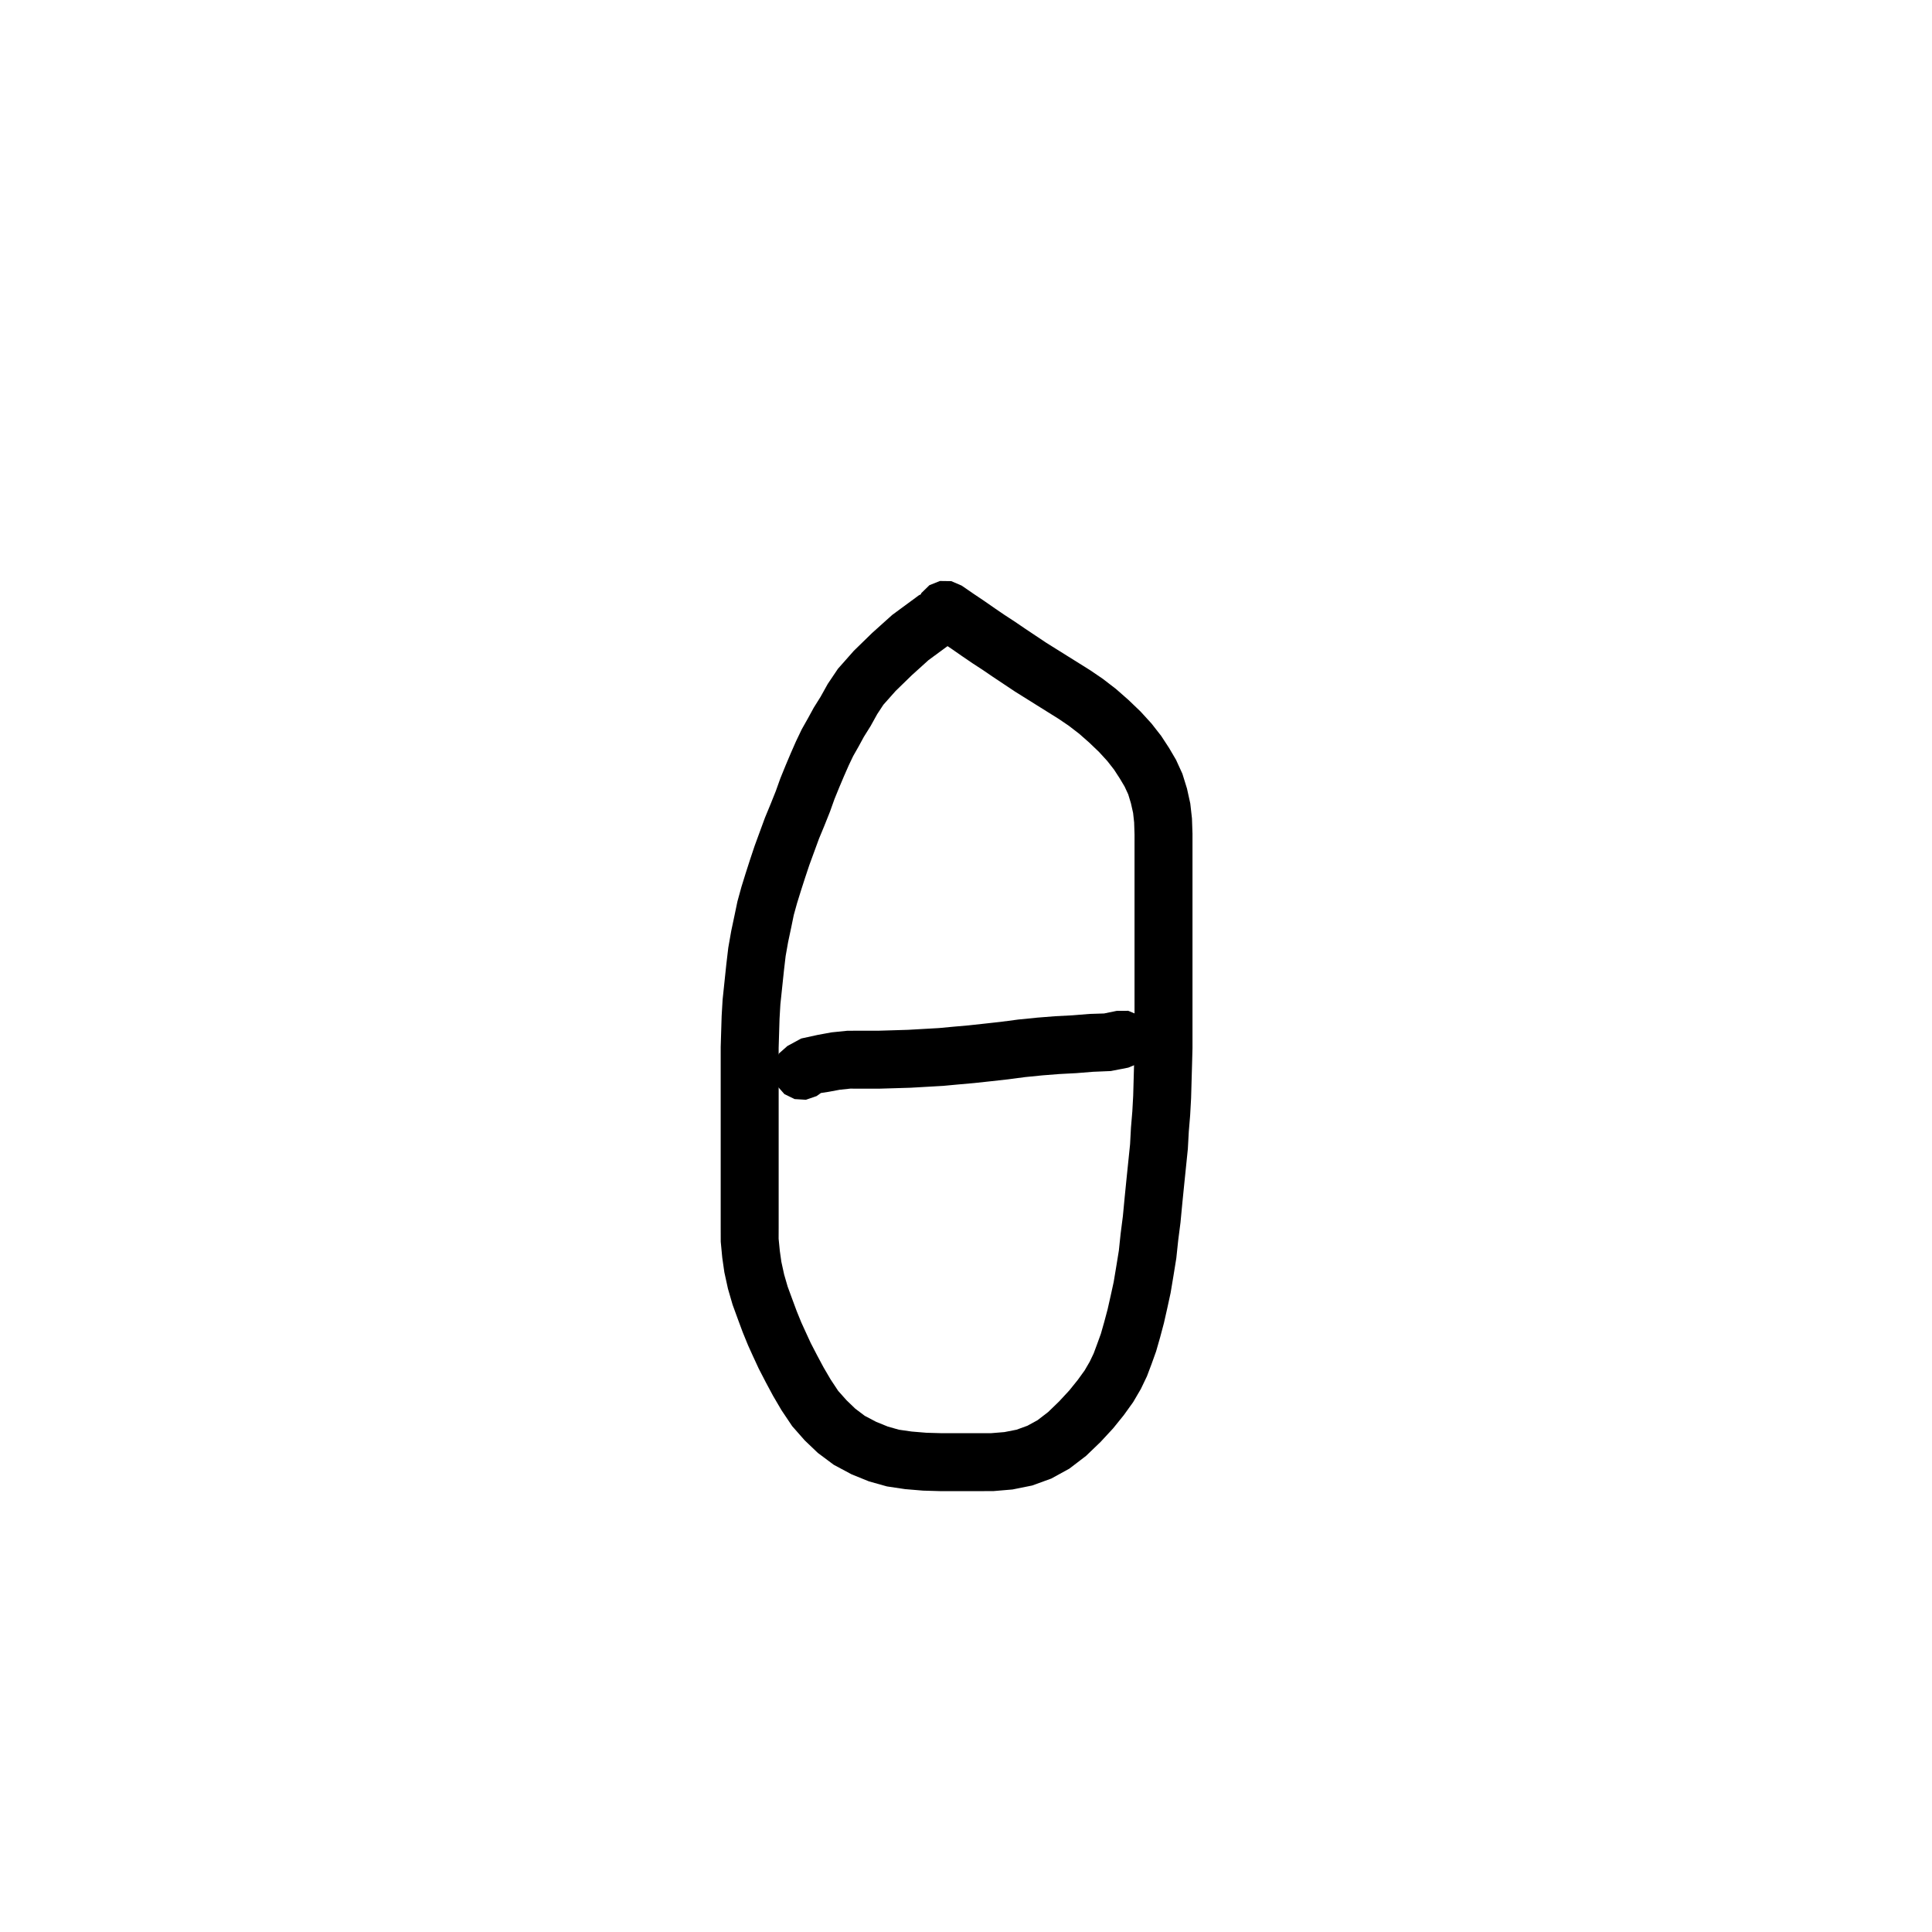
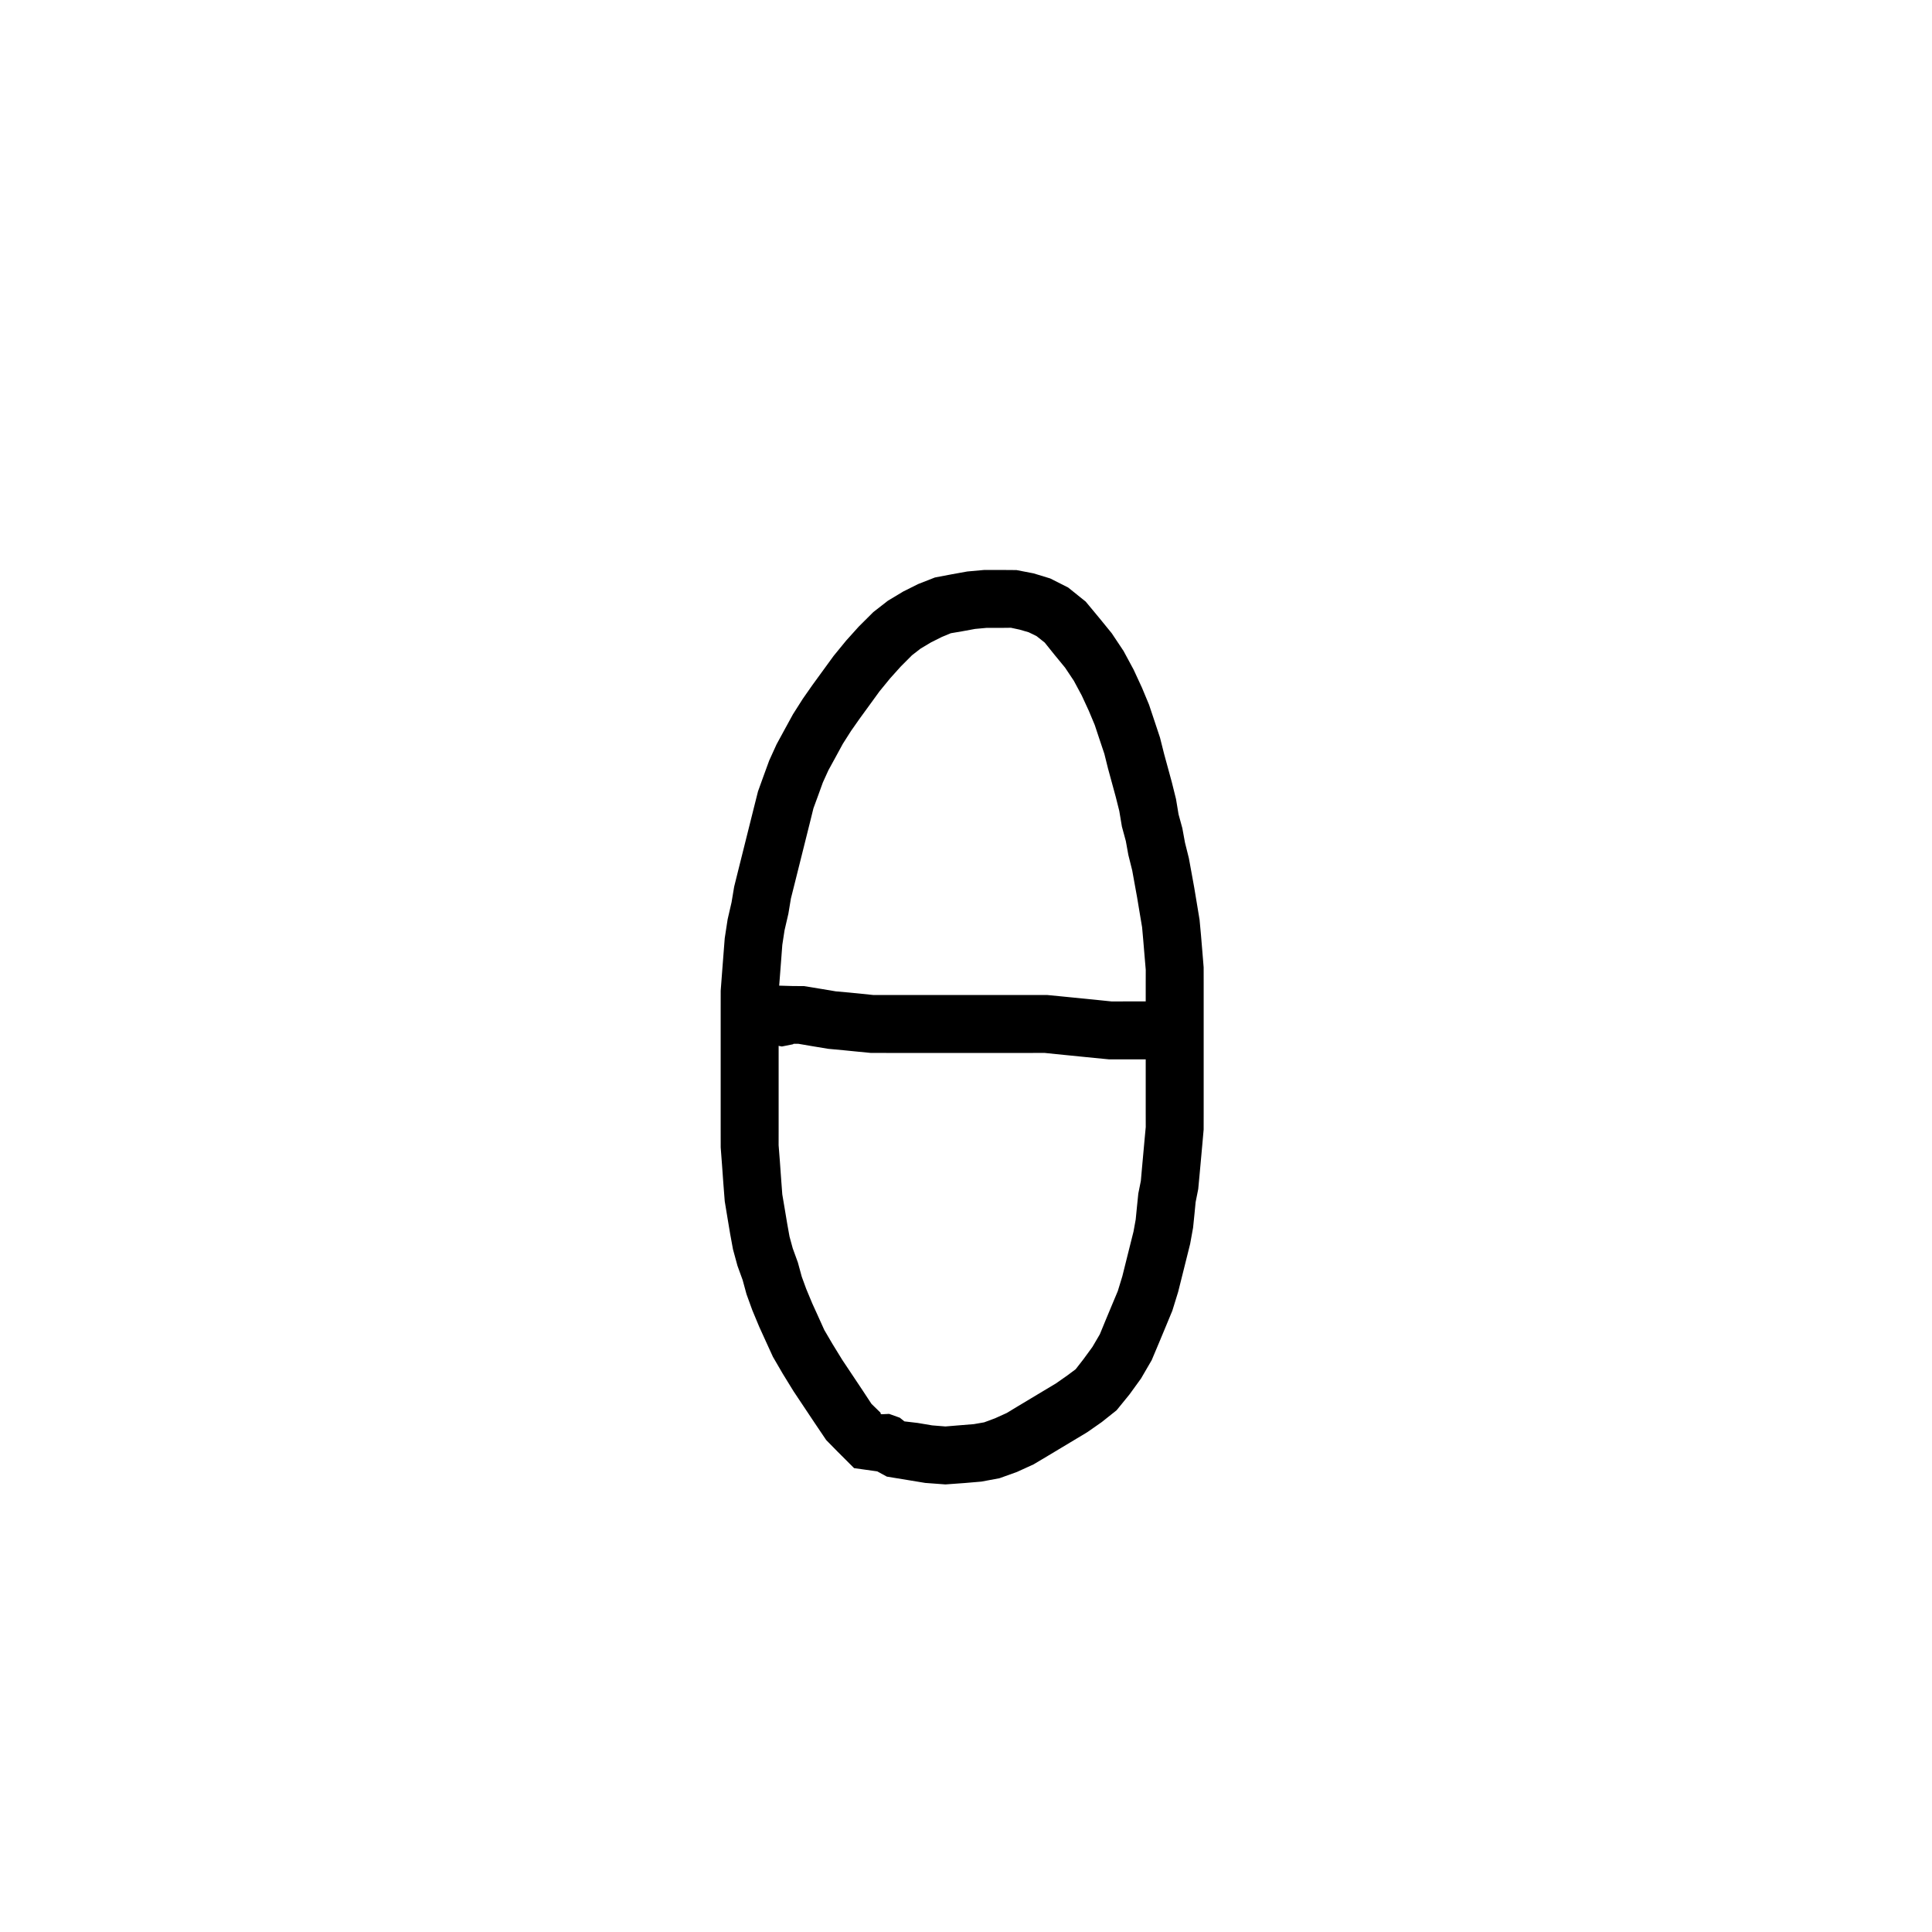
<svg xmlns="http://www.w3.org/2000/svg" viewBox="0 0 300 300" width="300" height="300">
-   <path d="M 142.696 92.427 L 138.54 95.487 L 135.437 98.275 L 132.58 101.059 L 130.109 103.854 L 128.529 106.204 L 127.431 108.176 L 126.369 109.874 L 125.469 111.52 L 124.495 113.248 L 123.617 115.079 L 122.8 116.937 L 121.999 118.83 L 121.174 120.857 L 120.464 122.843 L 119.656 124.862 L 118.784 126.971 L 117.975 129.175 L 117.176 131.356 L 116.441 133.56 L 115.791 135.583 L 115.128 137.72 L 114.507 139.978 L 114.053 142.158 L 113.546 144.554 L 113.088 147.158 L 112.785 149.717 L 112.5 152.426 L 112.208 155.206 L 112.056 157.78 L 111.983 160.175 L 111.91 162.568 L 111.91 164.619 L 111.91 166.596 L 111.91 168.856 L 111.91 171.115 L 111.91 173.375 L 111.91 175.635 L 111.91 178.106 L 111.91 180.225 L 111.91 182.343 L 111.91 184.391 L 111.91 186.651 L 111.91 188.628 L 111.91 190.605 L 111.916 192.811 L 112.153 195.301 L 112.478 197.56 L 113.037 200.116 L 113.758 202.599 L 114.588 204.871 L 115.323 206.853 L 116.158 208.902 L 116.909 210.557 L 117.808 212.501 L 118.924 214.662 L 120.042 216.746 L 121.354 218.982 L 123.009 221.45 L 124.955 223.661 L 126.991 225.605 L 129.467 227.454 L 132.224 228.928 L 134.931 230.027 L 137.72 230.809 L 140.543 231.231 L 143.343 231.464 L 146.006 231.542 L 148.751 231.542 L 151.435 231.542 L 154.232 231.538 L 157.217 231.286 L 160.272 230.67 L 163.249 229.588 L 166.048 228.051 L 168.637 226.072 L 170.888 223.91 L 172.84 221.801 L 174.499 219.748 L 175.963 217.71 L 177.157 215.668 L 178.102 213.693 L 178.82 211.788 L 179.517 209.845 L 180.135 207.69 L 180.732 205.449 L 181.249 203.162 L 181.77 200.771 L 182.214 198.114 L 182.658 195.366 L 182.95 192.61 L 183.306 189.831 L 183.594 186.805 L 183.875 183.997 L 184.157 181.249 L 184.449 178.39 L 184.594 175.73 L 184.805 173.193 L 184.953 170.526 L 185.026 167.923 L 185.097 165.45 L 185.169 162.775 L 185.169 160.241 L 185.169 157.699 L 185.169 155.156 L 185.169 152.614 L 185.169 150.213 L 185.169 147.742 L 185.169 145.341 L 185.169 143.011 L 185.169 140.68 L 185.169 138.35 L 185.169 136.02 L 185.169 133.831 L 185.169 131.642 L 185.169 129.448 L 185.088 127.09 L 184.826 124.759 L 184.314 122.442 L 183.605 120.157 L 182.611 117.979 L 181.524 116.13 L 180.301 114.26 L 178.806 112.349 L 177.107 110.488 L 175.239 108.697 L 173.291 106.984 L 171.237 105.403 L 169.289 104.077 L 167.519 102.969 L 165.824 101.91 L 164.13 100.851 L 162.491 99.828 L 160.851 98.734 L 159.175 97.616 L 157.603 96.545 L 155.979 95.485 L 154.482 94.465 L 152.844 93.325 L 151.188 92.213 L 149.324 90.932 L 147.71 90.238 L 145.955 90.215 L 144.324 90.865 L 143.066 92.09 L 142.373 93.703 L 142.349 95.459 L 143 97.09 L 144.225 98.348 L 146.127 99.655 L 147.766 100.756 L 149.376 101.876 L 150.986 102.974 L 152.611 104.033 L 154.145 105.08 L 155.859 106.222 L 157.608 107.388 L 159.36 108.483 L 161.054 109.542 L 162.749 110.601 L 164.368 111.612 L 165.952 112.688 L 167.569 113.931 L 169.152 115.325 L 170.673 116.782 L 171.941 118.169 L 172.988 119.506 L 173.883 120.885 L 174.632 122.143 L 175.192 123.354 L 175.612 124.741 L 175.948 126.238 L 176.11 127.72 L 176.17 129.598 L 176.169 131.642 L 176.169 133.831 L 176.169 136.02 L 176.169 138.35 L 176.169 140.68 L 176.169 143.011 L 176.169 145.341 L 176.169 147.742 L 176.169 150.213 L 176.169 152.614 L 176.169 155.156 L 176.169 157.699 L 176.169 160.241 L 176.17 162.65 L 176.1 165.2 L 176.03 167.67 L 175.961 170.151 L 175.827 172.569 L 175.615 175.115 L 175.477 177.681 L 175.204 180.33 L 174.921 183.09 L 174.637 185.931 L 174.361 188.837 L 174.011 191.566 L 173.737 194.177 L 173.334 196.654 L 172.93 199.081 L 172.463 201.21 L 171.992 203.3 L 171.459 205.297 L 170.947 207.096 L 170.372 208.684 L 169.82 210.169 L 169.211 211.442 L 168.428 212.789 L 167.35 214.281 L 166.043 215.901 L 164.465 217.605 L 162.761 219.256 L 161.113 220.525 L 159.534 221.39 L 157.85 222.002 L 155.962 222.374 L 153.863 222.546 L 151.435 222.542 L 148.751 222.542 L 146.13 222.543 L 143.85 222.479 L 141.565 222.289 L 139.587 222.005 L 137.857 221.516 L 136.044 220.779 L 134.282 219.851 L 132.804 218.735 L 131.45 217.431 L 130.148 215.969 L 128.978 214.2 L 127.89 212.341 L 126.889 210.47 L 125.887 208.535 L 125.091 206.807 L 124.43 205.356 L 123.711 203.591 L 123.033 201.76 L 122.31 199.795 L 121.76 197.9 L 121.33 195.937 L 121.09 194.241 L 120.904 192.354 L 120.91 190.605 L 120.91 188.628 L 120.91 186.651 L 120.91 184.391 L 120.91 182.343 L 120.91 180.225 L 120.91 178.106 L 120.91 175.635 L 120.91 173.375 L 120.91 171.115 L 120.91 168.856 L 120.91 166.596 L 120.91 164.619 L 120.909 162.715 L 120.978 160.448 L 121.047 158.182 L 121.177 155.954 L 121.45 153.368 L 121.73 150.71 L 121.992 148.467 L 122.381 146.269 L 122.862 144.005 L 123.256 142.089 L 123.765 140.251 L 124.373 138.293 L 124.994 136.362 L 125.671 134.329 L 126.425 132.273 L 127.17 130.24 L 127.993 128.253 L 128.879 126.035 L 129.582 124.067 L 130.311 122.28 L 131.063 120.502 L 131.799 118.829 L 132.475 117.411 L 133.337 115.891 L 134.131 114.43 L 135.188 112.739 L 136.209 110.897 L 137.17 109.434 L 139.078 107.286 L 141.588 104.845 L 144.18 102.501 L 148.028 99.677 L 149.212 98.381 L 149.81 96.731 L 149.732 94.977 L 148.987 93.386 L 147.691 92.202 L 146.04 91.603 L 144.286 91.682 Z" fill="black" fill-rule="nonzero" />
-   <path d="M 126.798 170.201 L 127.473 169.721 L 128.695 169.533 L 130.392 169.215 L 132.025 169.043 L 134.064 169.048 L 136.531 169.048 L 139 168.976 L 141.394 168.903 L 143.924 168.758 L 146.474 168.612 L 148.806 168.394 L 151.241 168.179 L 153.902 167.892 L 156.497 167.603 L 159.153 167.253 L 161.864 166.982 L 164.441 166.779 L 167.128 166.637 L 169.709 166.428 L 172.478 166.311 L 175.196 165.783 L 176.818 165.11 L 178.058 163.867 L 178.728 162.244 L 178.727 160.488 L 178.053 158.867 L 176.81 157.626 L 175.187 156.956 L 173.431 156.958 L 171.442 157.371 L 169.174 157.443 L 166.529 157.657 L 163.85 157.798 L 161.06 158.018 L 158.122 158.313 L 155.411 158.669 L 152.922 158.945 L 150.358 159.223 L 147.991 159.431 L 145.804 159.637 L 143.41 159.773 L 140.997 159.911 L 138.731 159.98 L 136.398 160.049 L 134.064 160.048 L 131.583 160.054 L 129.12 160.305 L 127.004 160.693 L 124.412 161.258 L 122.263 162.427 L 120.948 163.59 L 120.179 165.168 L 120.072 166.921 L 120.644 168.581 L 121.807 169.896 L 123.385 170.665 L 125.138 170.772 Z" fill="black" fill-rule="nonzero" />
+   <path d="M 136.406 219.5 L 136.857 220.029 L 136.723 219.359 L 135.32 217.989 L 133.95 215.904 L 132.35 213.504 L 130.796 211.174 L 129.265 208.685 L 127.996 206.518 L 127.103 204.538 L 126.133 202.406 L 125.197 200.16 L 124.494 198.236 L 123.894 196.036 L 123.094 193.836 L 122.594 192.003 L 122.24 190.029 L 121.845 187.66 L 121.474 185.464 L 121.294 183.068 L 121.094 180.268 L 120.903 177.827 L 120.906 175.4 L 120.906 172.8 L 120.906 170.2 L 120.906 167.6 L 120.906 164.8 L 120.906 162.2 L 120.906 159.4 L 120.906 156.6 L 120.903 154.173 L 121.093 151.745 L 121.293 149.145 L 121.477 146.716 L 121.825 144.45 L 122.419 141.883 L 122.812 139.518 L 123.372 137.291 L 123.972 134.891 L 124.572 132.491 L 125.172 130.091 L 125.772 127.691 L 126.311 125.51 L 127.035 123.538 L 127.771 121.504 L 128.631 119.612 L 129.757 117.555 L 130.88 115.489 L 132.15 113.496 L 133.468 111.616 L 135.046 109.447 L 136.567 107.352 L 138.223 105.329 L 139.869 103.499 L 141.607 101.754 L 142.947 100.714 L 144.575 99.743 L 146.253 98.904 L 147.643 98.327 L 149.411 98.027 L 151.414 97.659 L 153.211 97.495 L 155.206 97.5 L 156.98 97.48 L 158.315 97.766 L 159.735 98.178 L 160.954 98.773 L 162.224 99.782 L 163.723 101.65 L 165.387 103.675 L 166.748 105.715 L 167.981 108.012 L 169.087 110.412 L 169.993 112.58 L 170.737 114.823 L 171.486 117.06 L 172.052 119.336 L 172.665 121.584 L 173.252 123.736 L 173.801 125.918 L 174.209 128.356 L 174.818 130.597 L 175.209 132.756 L 175.809 135.156 L 176.179 137.205 L 176.573 139.371 L 176.967 141.74 L 177.344 143.982 L 177.523 145.99 L 177.722 148.374 L 177.911 150.595 L 177.906 152.6 L 177.906 154.8 L 177.906 157 L 177.906 159 L 177.906 161.2 L 177.906 163.4 L 177.906 165.8 L 177.906 168.2 L 177.906 170.6 L 177.906 172.8 L 177.911 175.005 L 177.725 176.993 L 177.525 179.193 L 177.325 181.393 L 177.151 183.364 L 176.756 185.332 L 176.529 187.552 L 176.351 189.364 L 176.009 191.244 L 175.441 193.509 L 174.841 195.909 L 174.273 198.187 L 173.572 200.476 L 172.652 202.669 L 171.652 205.069 L 170.781 207.188 L 169.637 209.142 L 168.227 211.073 L 167.024 212.618 L 165.737 213.577 L 163.954 214.827 L 162.091 215.941 L 160.091 217.141 L 158.091 218.341 L 156.318 219.414 L 154.502 220.235 L 152.822 220.859 L 151.224 221.138 L 149.047 221.314 L 146.806 221.5 L 144.742 221.332 L 142.499 220.954 L 140.437 220.712 L 139.721 220.141 L 138.069 219.549 L 136.315 219.634 L 134.727 220.384 L 133.548 221.685 L 132.955 223.338 L 133.041 225.091 L 133.791 226.679 L 135.091 227.859 L 137.708 229.288 L 141.113 229.846 L 143.67 230.268 L 146.806 230.5 L 149.765 230.286 L 152.388 230.062 L 155.19 229.541 L 157.91 228.565 L 160.494 227.386 L 162.721 226.059 L 164.721 224.859 L 166.721 223.659 L 168.859 222.373 L 171.076 220.823 L 173.388 218.982 L 175.386 216.527 L 177.175 214.058 L 178.831 211.212 L 179.96 208.531 L 180.96 206.131 L 182.04 203.524 L 182.94 200.613 L 183.572 198.091 L 184.172 195.691 L 184.804 193.156 L 185.261 190.636 L 185.484 188.448 L 185.656 186.668 L 186.061 184.636 L 186.288 182.207 L 186.488 180.007 L 186.688 177.807 L 186.902 175.395 L 186.906 172.8 L 186.906 170.6 L 186.906 168.2 L 186.906 165.8 L 186.906 163.4 L 186.906 161.2 L 186.906 159 L 186.906 157 L 186.906 154.8 L 186.906 152.6 L 186.902 150.205 L 186.691 147.626 L 186.489 145.21 L 186.268 142.818 L 185.845 140.26 L 185.44 137.829 L 185.034 135.595 L 184.604 133.244 L 184.004 130.844 L 183.594 128.603 L 183.004 126.444 L 182.612 124.082 L 181.961 121.464 L 181.348 119.216 L 180.761 117.064 L 180.126 114.54 L 179.275 111.977 L 178.42 109.42 L 177.325 106.788 L 176.031 103.988 L 174.465 101.085 L 172.625 98.325 L 170.689 95.95 L 168.588 93.418 L 165.859 91.227 L 163.078 89.822 L 160.498 89.034 L 157.833 88.52 L 155.206 88.5 L 152.802 88.505 L 150.198 88.741 L 147.801 89.173 L 145.17 89.673 L 142.56 90.696 L 140.238 91.857 L 137.865 93.286 L 135.606 95.046 L 133.344 97.301 L 131.39 99.471 L 129.445 101.848 L 127.767 104.153 L 126.144 106.384 L 124.662 108.504 L 123.132 110.911 L 121.856 113.245 L 120.581 115.588 L 119.441 118.096 L 118.577 120.462 L 117.701 122.89 L 117.041 125.509 L 116.441 127.909 L 115.841 130.309 L 115.241 132.709 L 114.641 135.109 L 114.001 137.682 L 113.594 140.117 L 112.987 142.75 L 112.536 145.684 L 112.32 148.455 L 112.12 151.055 L 111.91 153.827 L 111.906 156.6 L 111.906 159.4 L 111.906 162.2 L 111.906 164.8 L 111.906 167.6 L 111.906 170.2 L 111.906 172.8 L 111.906 175.4 L 111.91 178.173 L 112.119 180.932 L 112.319 183.732 L 112.538 186.536 L 112.967 189.14 L 113.373 191.571 L 113.818 193.997 L 114.518 196.564 L 115.318 198.764 L 115.918 200.964 L 116.816 203.44 L 117.879 205.994 L 118.91 208.262 L 120.017 210.682 L 121.548 213.315 L 123.216 216.026 L 124.862 218.496 L 126.462 220.896 L 128.292 223.611 L 130.089 225.441 L 132.622 227.971 L 136.406 228.5 L 138.128 228.157 L 139.588 227.182 L 140.564 225.722 L 140.906 224 L 140.564 222.278 L 139.588 220.818 L 138.128 219.843 Z" fill="black" fill-rule="nonzero" />
+   <path d="M 124.588 154.818 L 121.976 161.66 L 122.48 162.088 L 123.958 162.078 L 126.066 162.439 L 128.624 162.862 L 130.98 163.08 L 132.958 163.278 L 135.192 163.495 L 137.606 163.5 L 139.806 163.5 L 142.006 163.5 L 144.406 163.5 L 147.006 163.5 L 149.406 163.5 L 151.806 163.5 L 154.206 163.5 L 156.406 163.5 L 158.406 163.5 L 160.406 163.5 L 162.182 163.494 L 163.958 163.678 L 165.958 163.878 L 167.958 164.078 L 169.958 164.278 L 172.182 164.494 L 174.406 164.5 L 176.206 164.5 L 178.073 164.5 L 179.406 164.5 L 181.128 164.157 L 182.588 163.182 L 183.564 161.722 L 183.906 160 L 183.564 158.278 L 182.588 156.818 L 181.128 155.843 L 179.406 155.5 L 178.073 155.5 L 176.206 155.5 L 174.406 155.5 L 172.631 155.506 L 170.854 155.322 L 168.854 155.122 L 166.854 154.922 L 164.854 154.722 L 162.631 154.506 L 160.406 154.5 L 158.406 154.5 L 156.406 154.5 L 154.206 154.5 L 151.806 154.5 L 149.406 154.5 L 147.006 154.5 L 144.406 154.5 L 142.006 154.5 L 139.806 154.5 L 137.606 154.5 L 135.62 154.505 L 133.854 154.322 L 131.833 154.12 L 129.788 153.938 L 127.546 153.561 L 124.854 153.122 L 123.133 153.112 L 119.503 153.006 L 118.224 161.182 L 119.684 162.157 L 121.406 162.5 L 123.128 162.157 L 124.588 161.182 L 125.564 159.722 L 125.906 158 L 125.564 156.278 Z" fill="black" fill-rule="nonzero" />
</svg>
